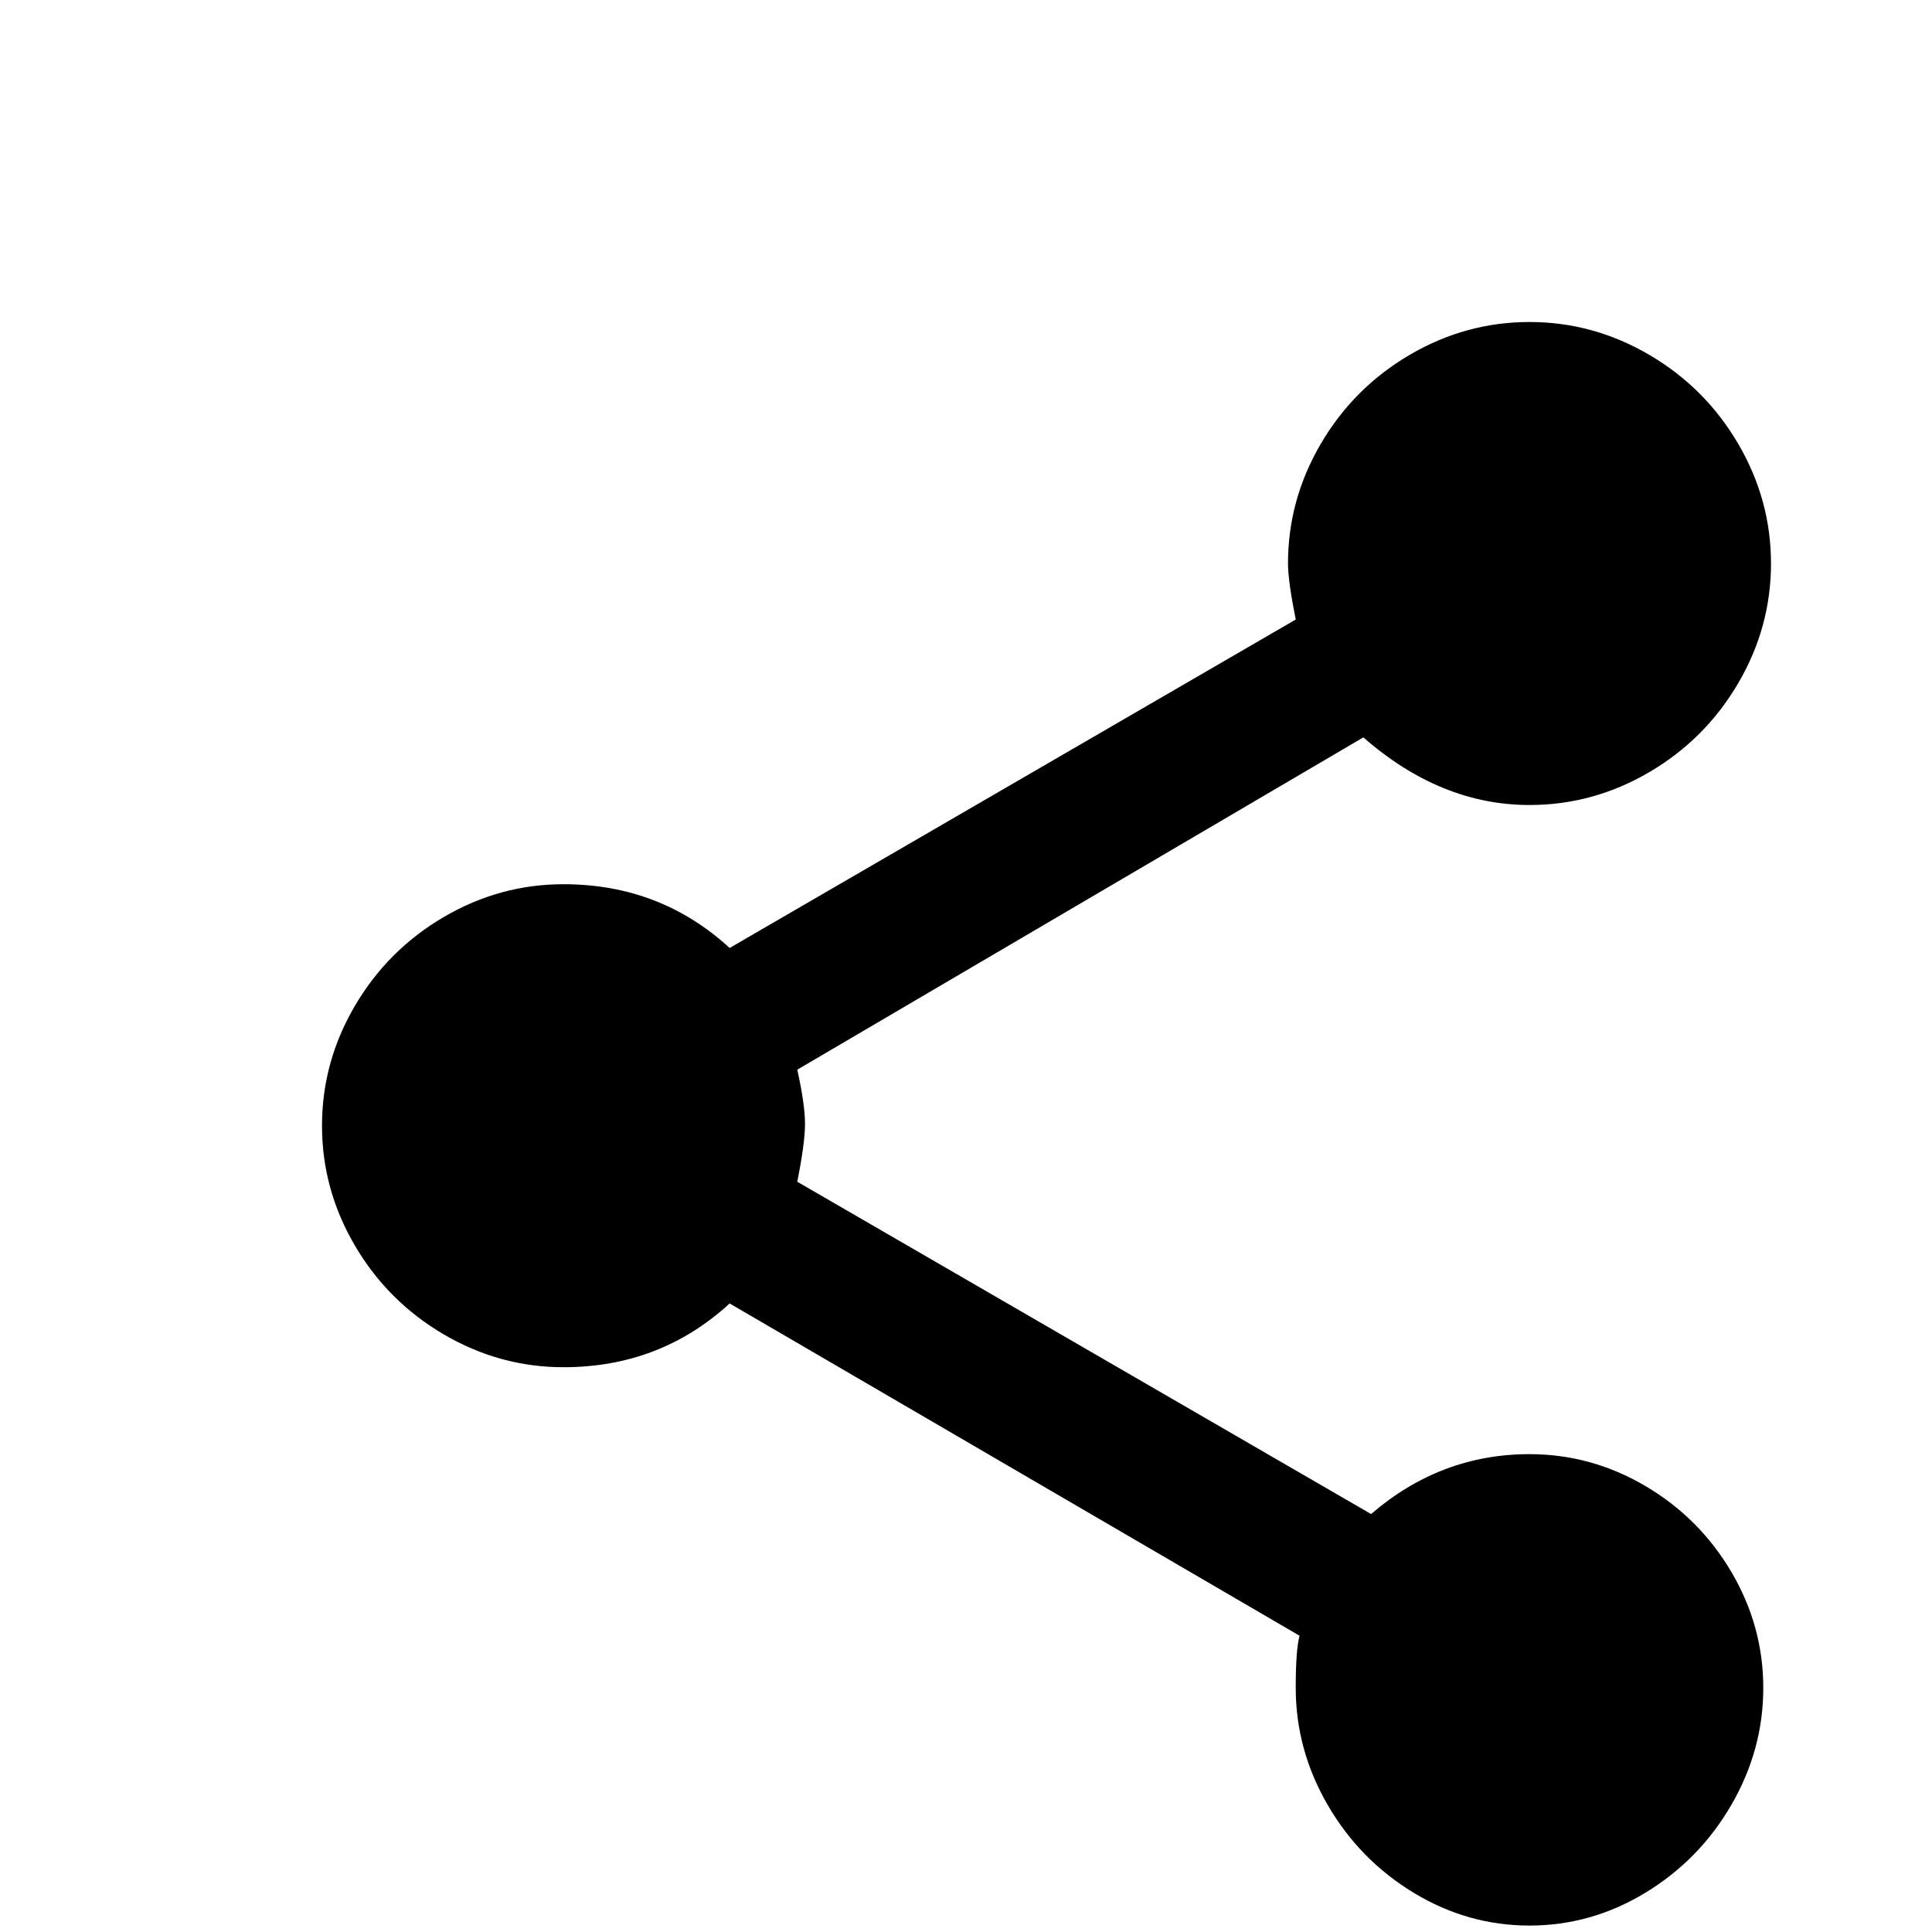
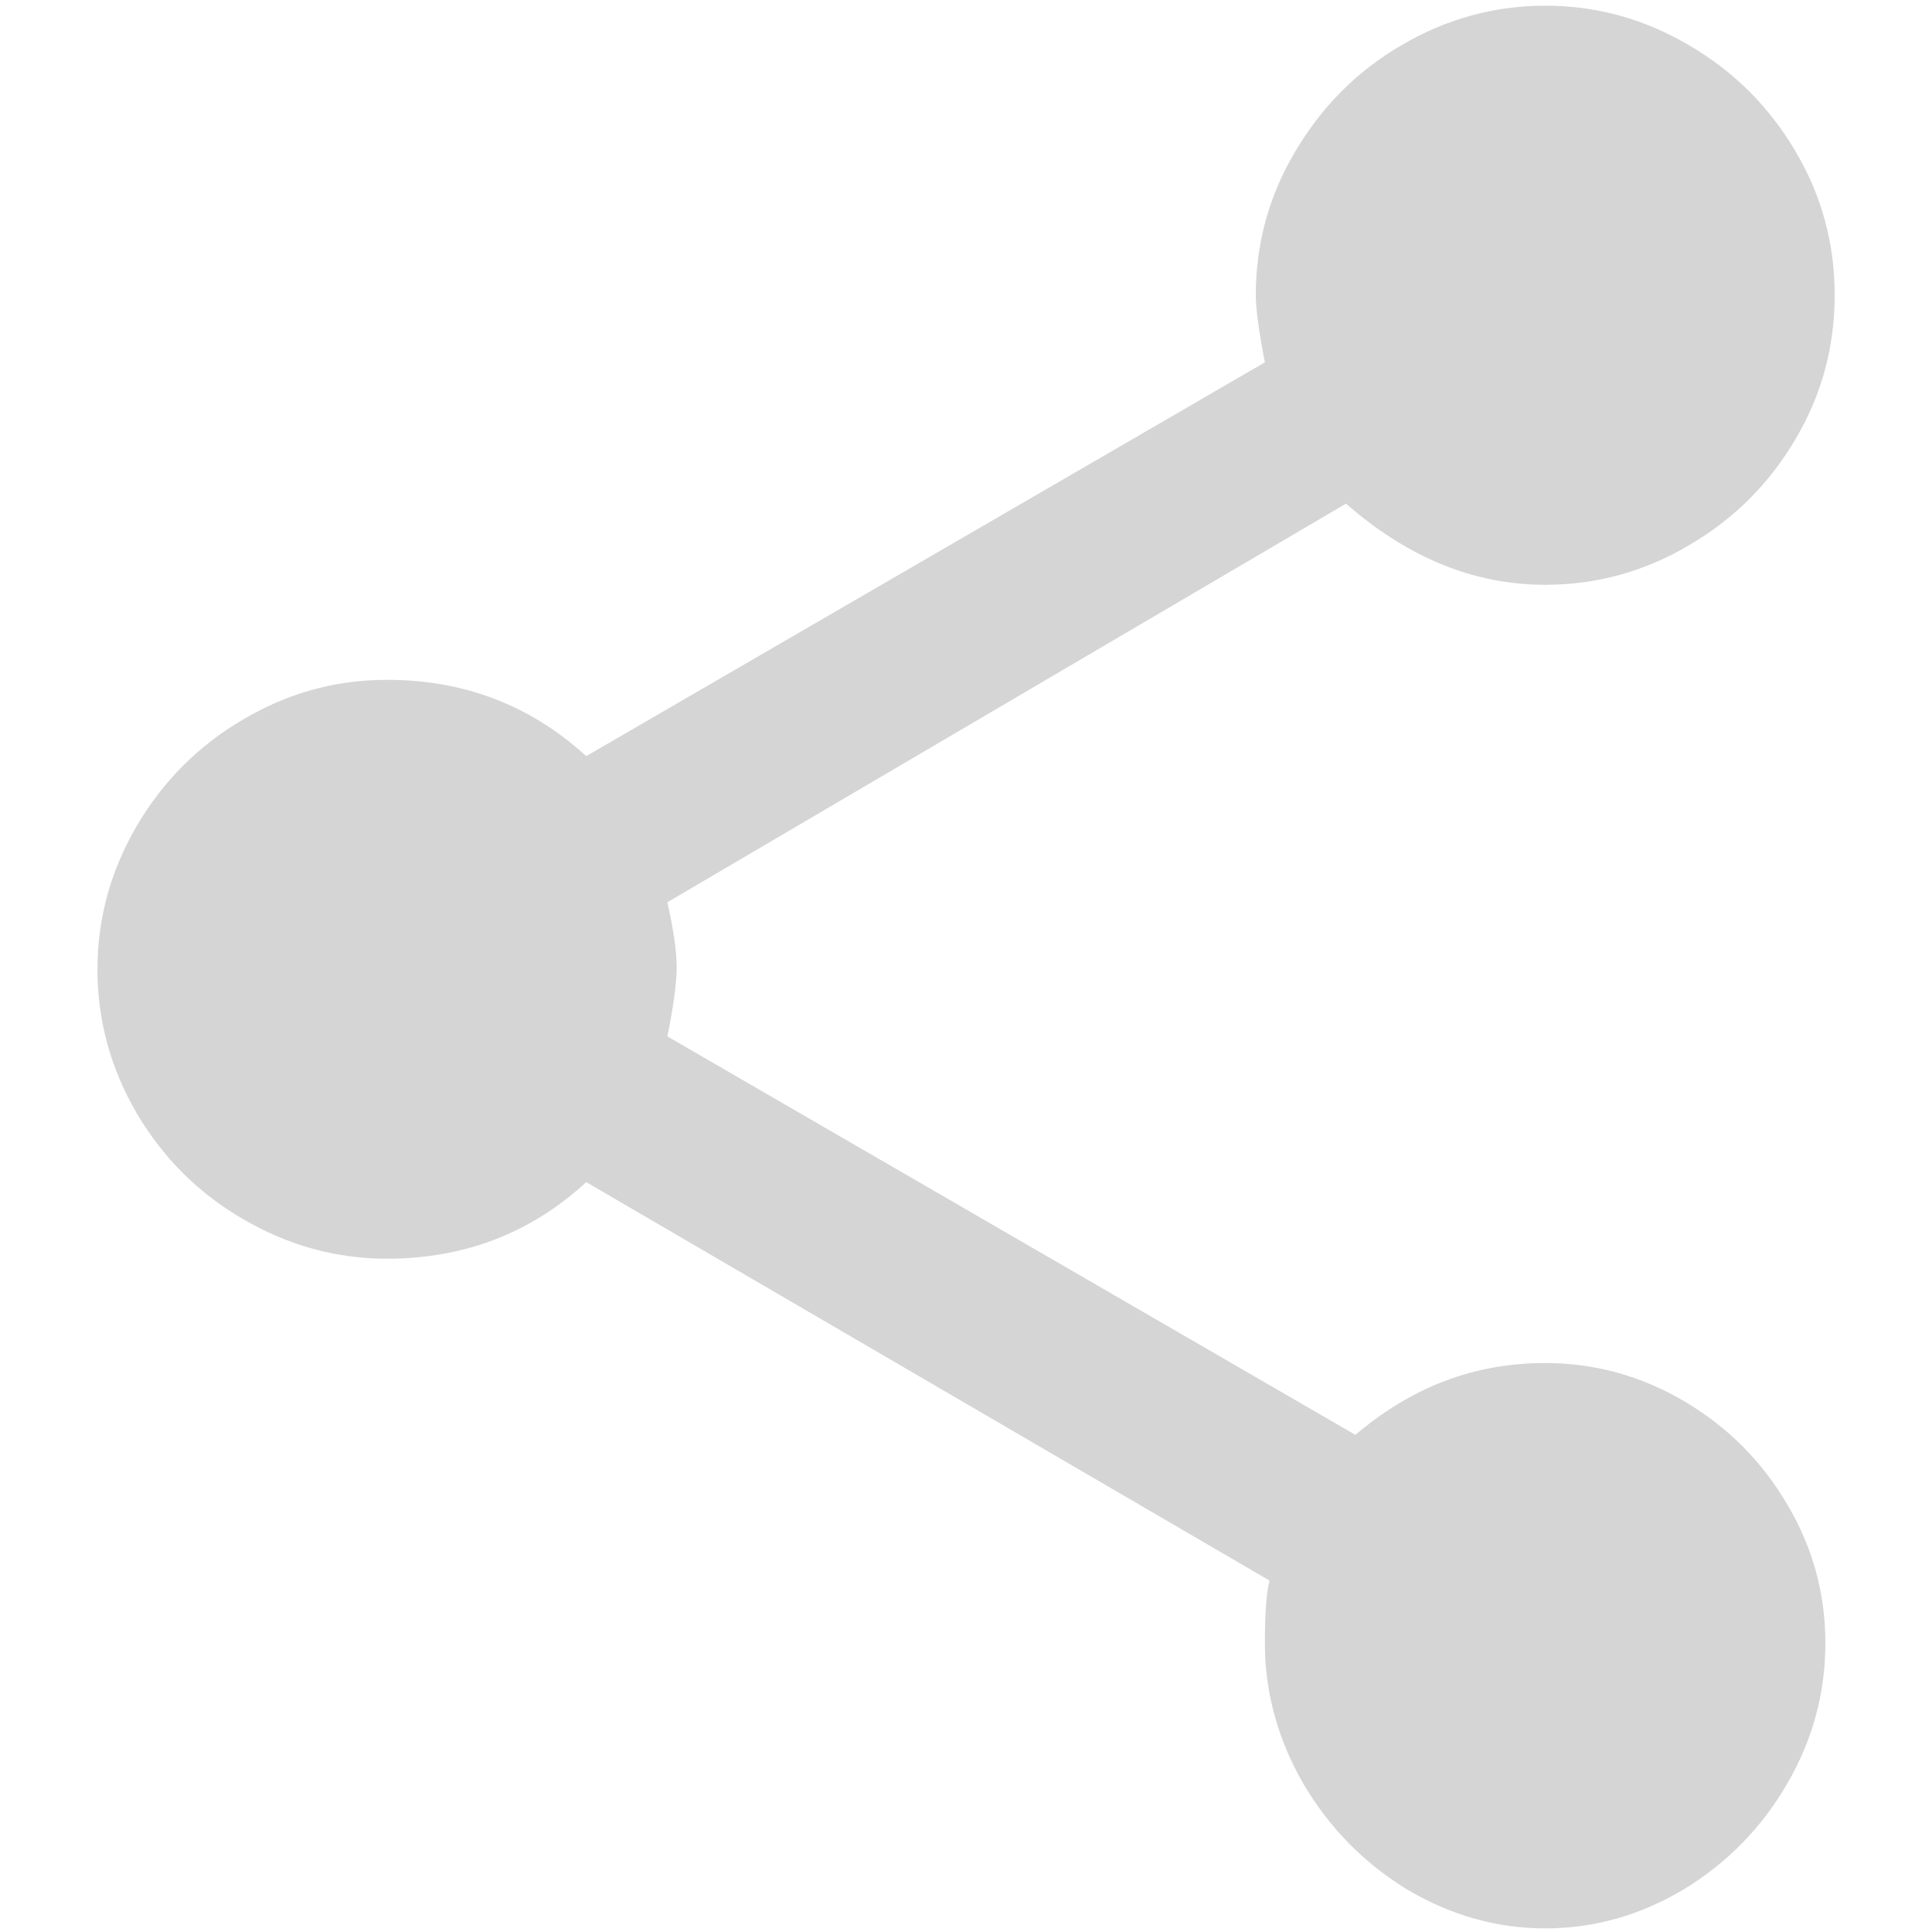
- <svg xmlns="http://www.w3.org/2000/svg" width="16px" height="16px" viewBox="-5 -5 30 30" version="1.1">
-   <path d="M18.75,17.58 C19.39,17.58 19.99,17.745 20.55,18.075 C21.11,18.405 21.555,18.85 21.885,19.41 C22.215,19.97 22.38,20.57 22.38,21.21 C22.38,21.85 22.215,22.455 21.885,23.025 C21.555,23.595 21.11,24.05 20.55,24.39 C19.99,24.73 19.39,24.9 18.75,24.9 C18.11,24.9 17.51,24.73 16.95,24.39 C16.39,24.05 15.945,23.595 15.615,23.025 C15.285,22.455 15.12,21.85 15.12,21.21 C15.12,20.81 15.14,20.54 15.18,20.4 L6.33,15.24 C5.61,15.9 4.75,16.23 3.75,16.23 C3.09,16.23 2.47,16.06 1.89,15.72 C1.31,15.38 0.85,14.92 0.51,14.34 C0.17,13.76 0,13.14 0,12.48 C0,11.82 0.17,11.2 0.51,10.62 C0.85,10.04 1.31,9.58 1.89,9.24 C2.47,8.9 3.09,8.73 3.75,8.73 C4.75,8.73 5.61,9.06 6.33,9.72 L15.12,4.62 C15.04,4.22 15,3.93 15,3.75 C15,3.09 15.17,2.47 15.51,1.89 C15.85,1.31 16.31,0.85 16.89,0.51 C17.47,0.17 18.09,0 18.75,0 C19.41,0 20.03,0.17 20.61,0.51 C21.19,0.85 21.65,1.31 21.99,1.89 C22.33,2.47 22.5,3.09 22.5,3.75 C22.5,4.41 22.33,5.03 21.99,5.61 C21.65,6.19 21.19,6.65 20.61,6.99 C20.03,7.33 19.41,7.5 18.75,7.5 C17.83,7.5 16.97,7.15 16.17,6.45 L7.38,11.61 C7.46,11.97 7.5,12.25 7.5,12.45 C7.5,12.65 7.46,12.95 7.38,13.35 L16.29,18.51 C17.01,17.89 17.83,17.58 18.75,17.58 Z" />
+ <svg xmlns="http://www.w3.org/2000/svg" version="1.1" id="图层_1" x="0px" y="0px" width="16px" height="16px" viewBox="0 0 16 16" enable-background="new 0 0 16 16" xml:space="preserve">
+   <path fill="#D5D5D6" d="M12.797,11.288c0.41,0,0.793,0.106,1.152,0.317c0.357,0.211,0.643,0.496,0.852,0.854  c0.213,0.357,0.316,0.742,0.316,1.148c0,0.412-0.104,0.8-0.316,1.164c-0.209,0.362-0.494,0.654-0.852,0.873  c-0.359,0.215-0.742,0.326-1.152,0.326c-0.406,0-0.791-0.111-1.15-0.326c-0.356-0.219-0.641-0.511-0.854-0.873  c-0.209-0.364-0.318-0.752-0.318-1.164c0-0.252,0.014-0.426,0.039-0.517l-5.659-3.3c-0.46,0.423-1.011,0.634-1.65,0.634  c-0.422,0-0.819-0.11-1.19-0.327C1.645,9.884,1.351,9.59,1.132,9.219C0.916,8.848,0.807,8.45,0.807,8.028  c0-0.421,0.109-0.817,0.326-1.189c0.218-0.371,0.512-0.666,0.883-0.882C2.386,5.738,2.783,5.63,3.205,5.63  c0.639,0,1.189,0.211,1.65,0.632l5.62-3.261C10.426,2.746,10.4,2.56,10.4,2.444c0-0.421,0.106-0.818,0.326-1.188  c0.219-0.371,0.508-0.665,0.883-0.883c0.369-0.217,0.768-0.326,1.188-0.326c0.424,0,0.818,0.109,1.188,0.326  c0.375,0.218,0.668,0.512,0.886,0.883c0.219,0.37,0.323,0.767,0.323,1.188c0,0.422-0.104,0.82-0.323,1.19  c-0.218,0.371-0.511,0.665-0.886,0.883c-0.368,0.217-0.764,0.326-1.188,0.326c-0.59,0-1.137-0.224-1.65-0.672l-5.62,3.301  c0.051,0.23,0.077,0.409,0.077,0.536s-0.025,0.32-0.077,0.575l5.698,3.3C11.689,11.488,12.207,11.288,12.797,11.288z" />
</svg>
